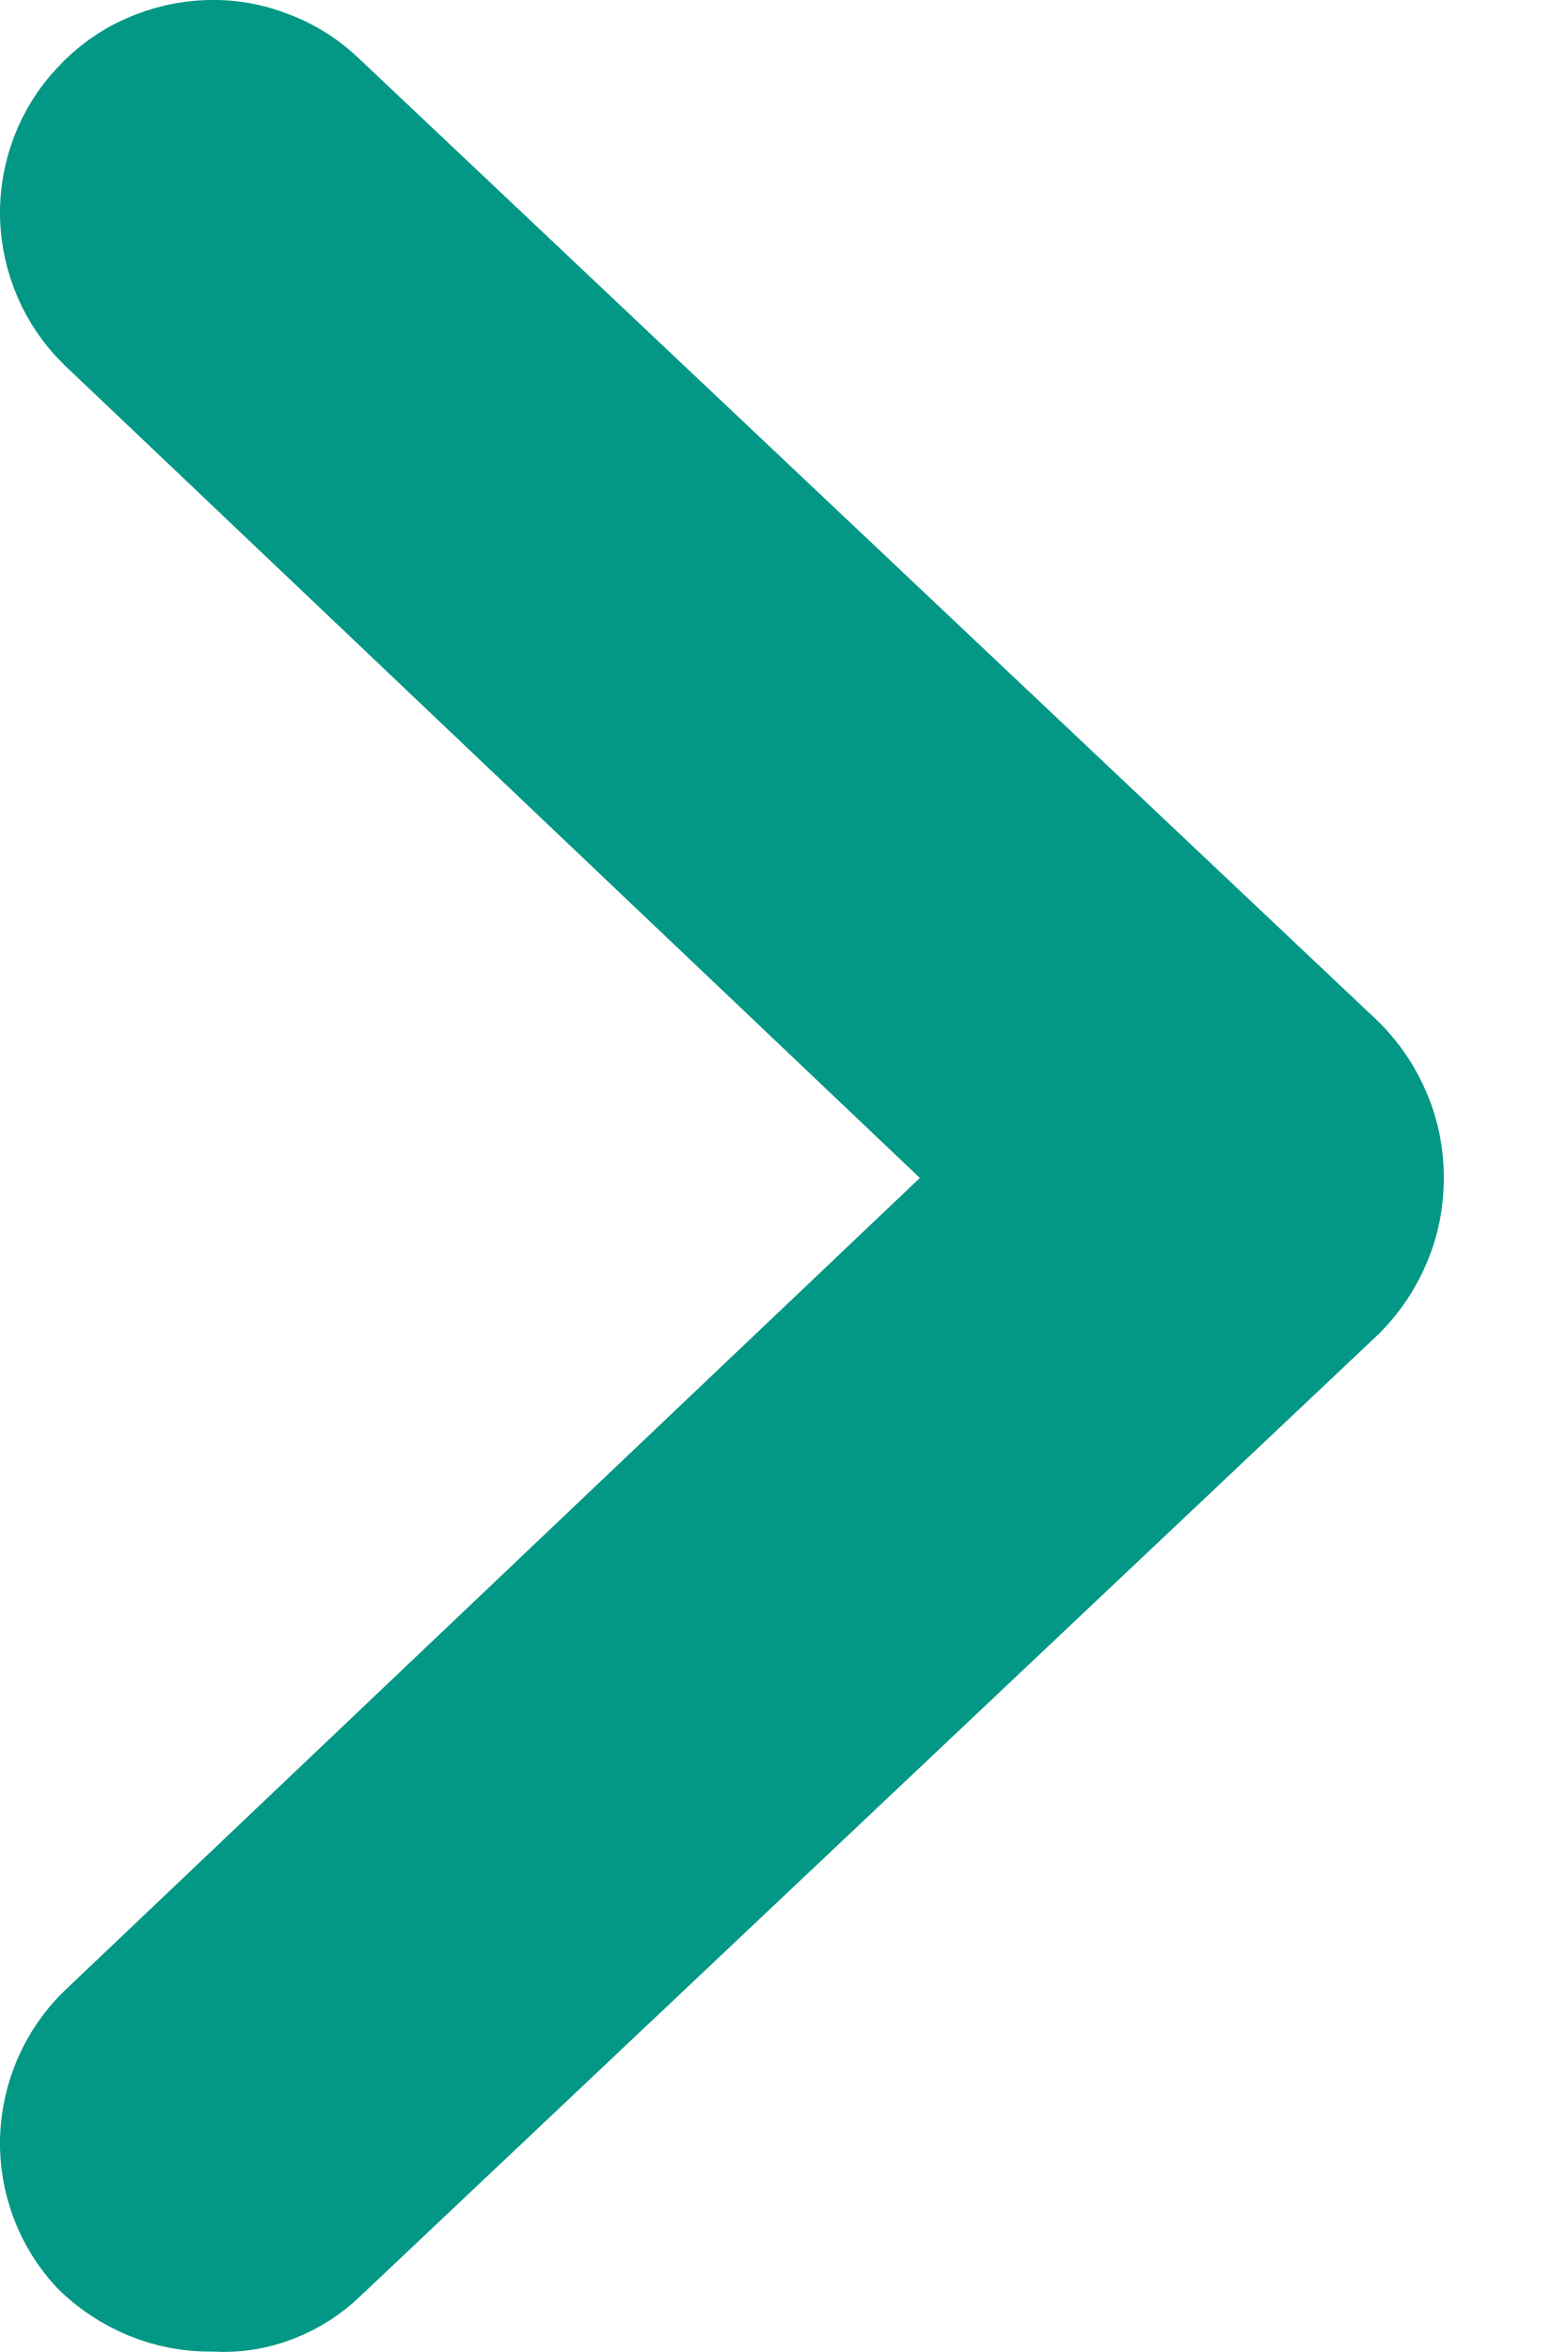
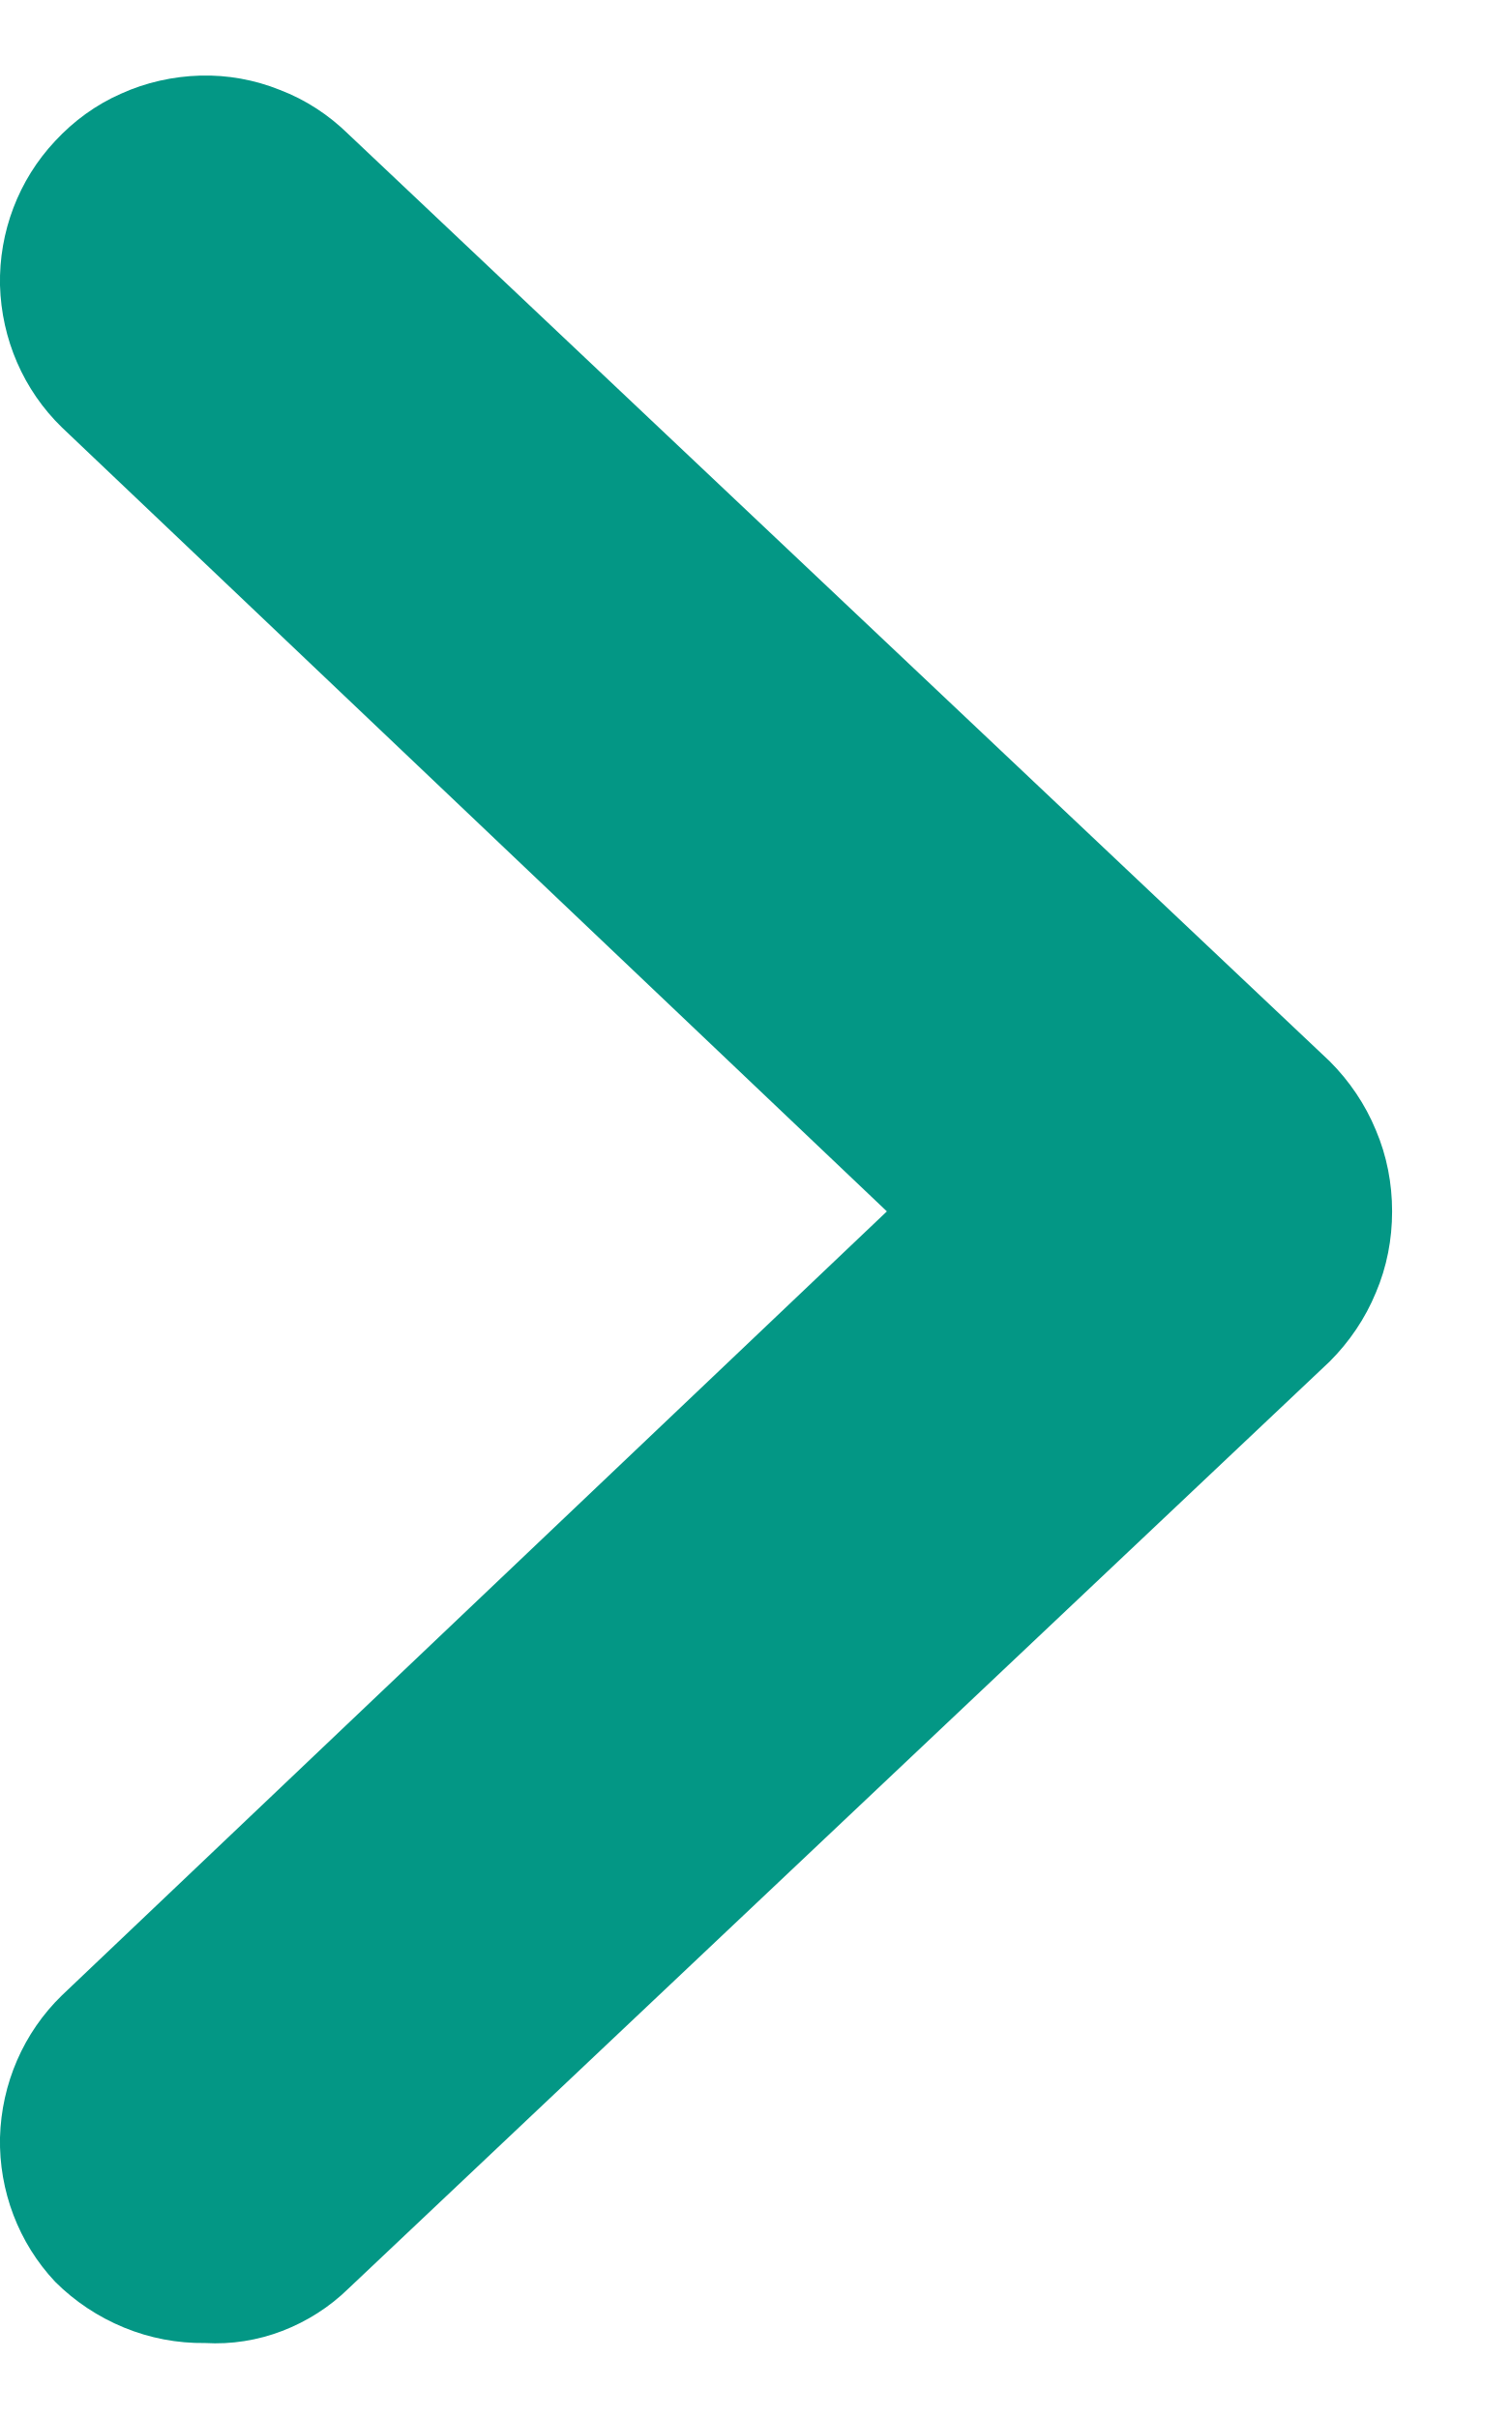
- <svg xmlns="http://www.w3.org/2000/svg" width="4" height="6" viewBox="0 0 4 6" fill="none">
+ <svg xmlns="http://www.w3.org/2000/svg" width="5" height="8" viewBox="0 0 4 6" fill="none">
  <path d="M0.146 5.837C0.198 5.889 0.26 5.93 0.328 5.958C0.396 5.986 0.469 6 0.543 5.999C0.612 6.003 0.682 5.992 0.747 5.967C0.812 5.942 0.872 5.904 0.922 5.855L3.519 3.402C3.571 3.35 3.613 3.288 3.641 3.22C3.67 3.152 3.684 3.079 3.684 3.005C3.684 2.931 3.67 2.858 3.641 2.79C3.613 2.722 3.571 2.66 3.519 2.608L0.922 0.155C0.87 0.104 0.809 0.064 0.741 0.038C0.674 0.011 0.602 -0.002 0.53 0C0.458 0.002 0.386 0.018 0.32 0.048C0.254 0.077 0.195 0.12 0.146 0.173C0.049 0.276 -0.003 0.414 0 0.555C0.004 0.697 0.062 0.832 0.164 0.931L2.347 3.005L0.164 5.079C0.062 5.178 0.004 5.313 0 5.455C-0.003 5.596 0.049 5.734 0.146 5.837Z" fill="#039785" />
</svg>
